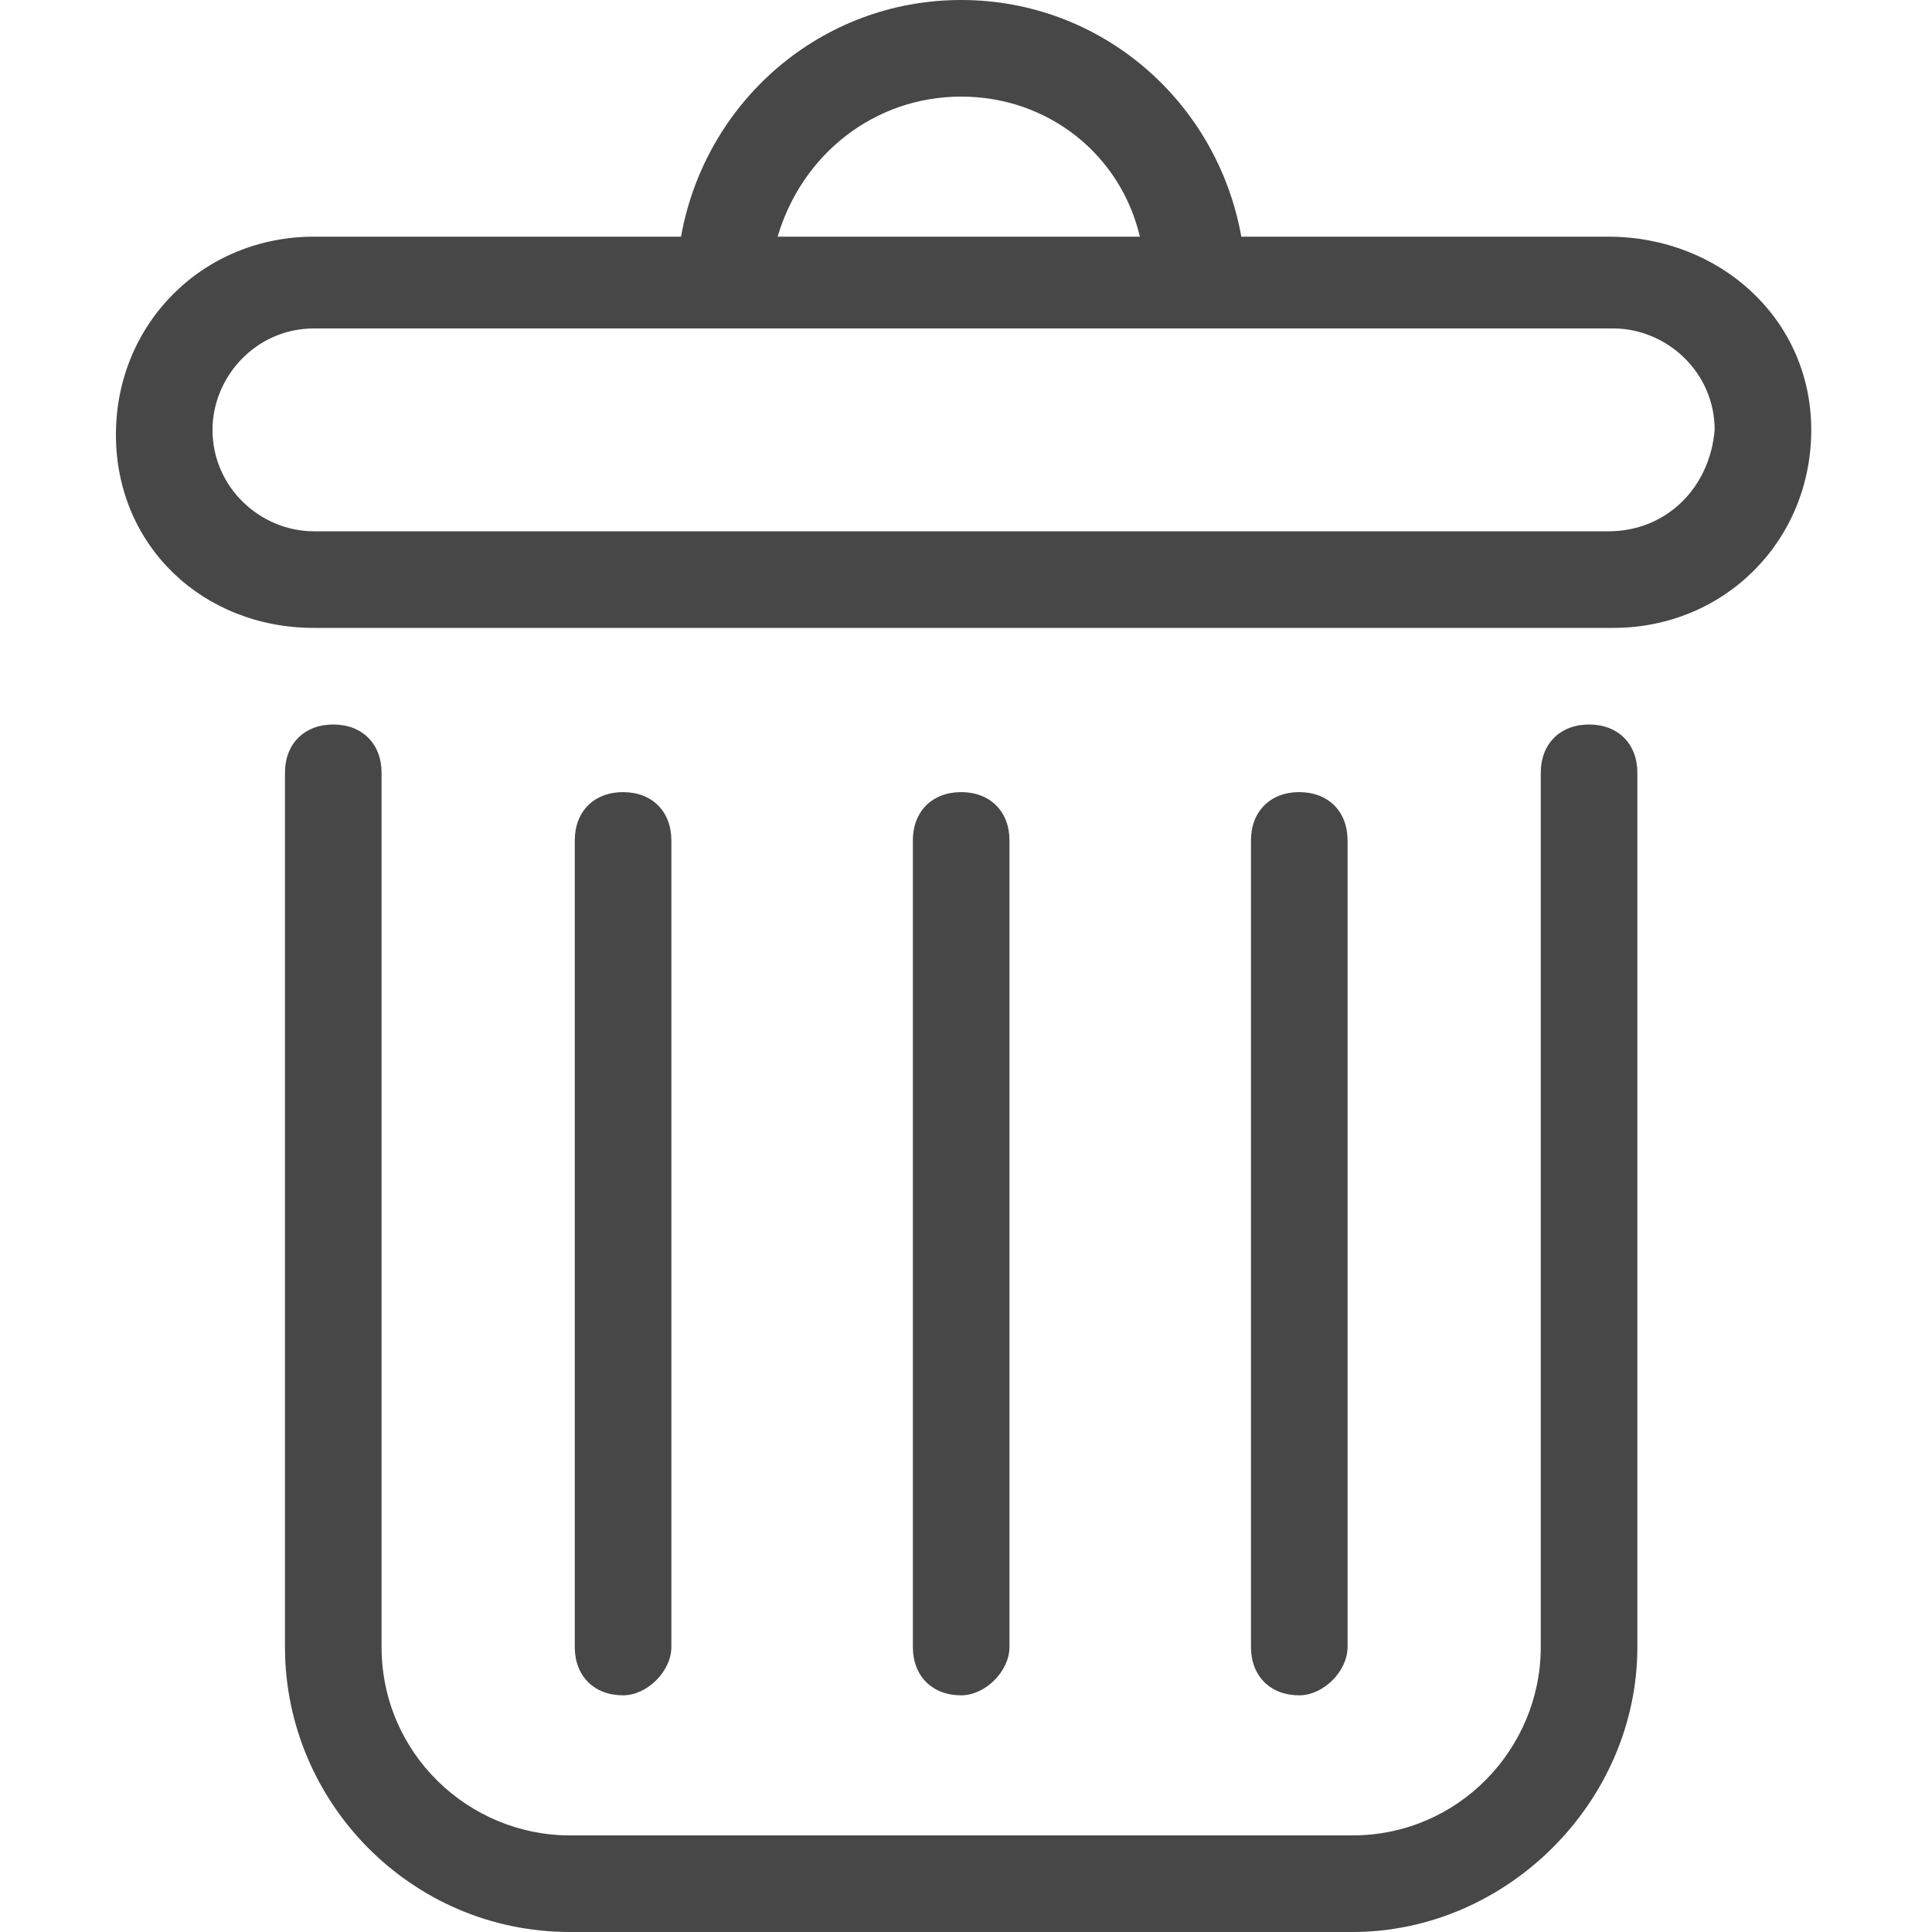
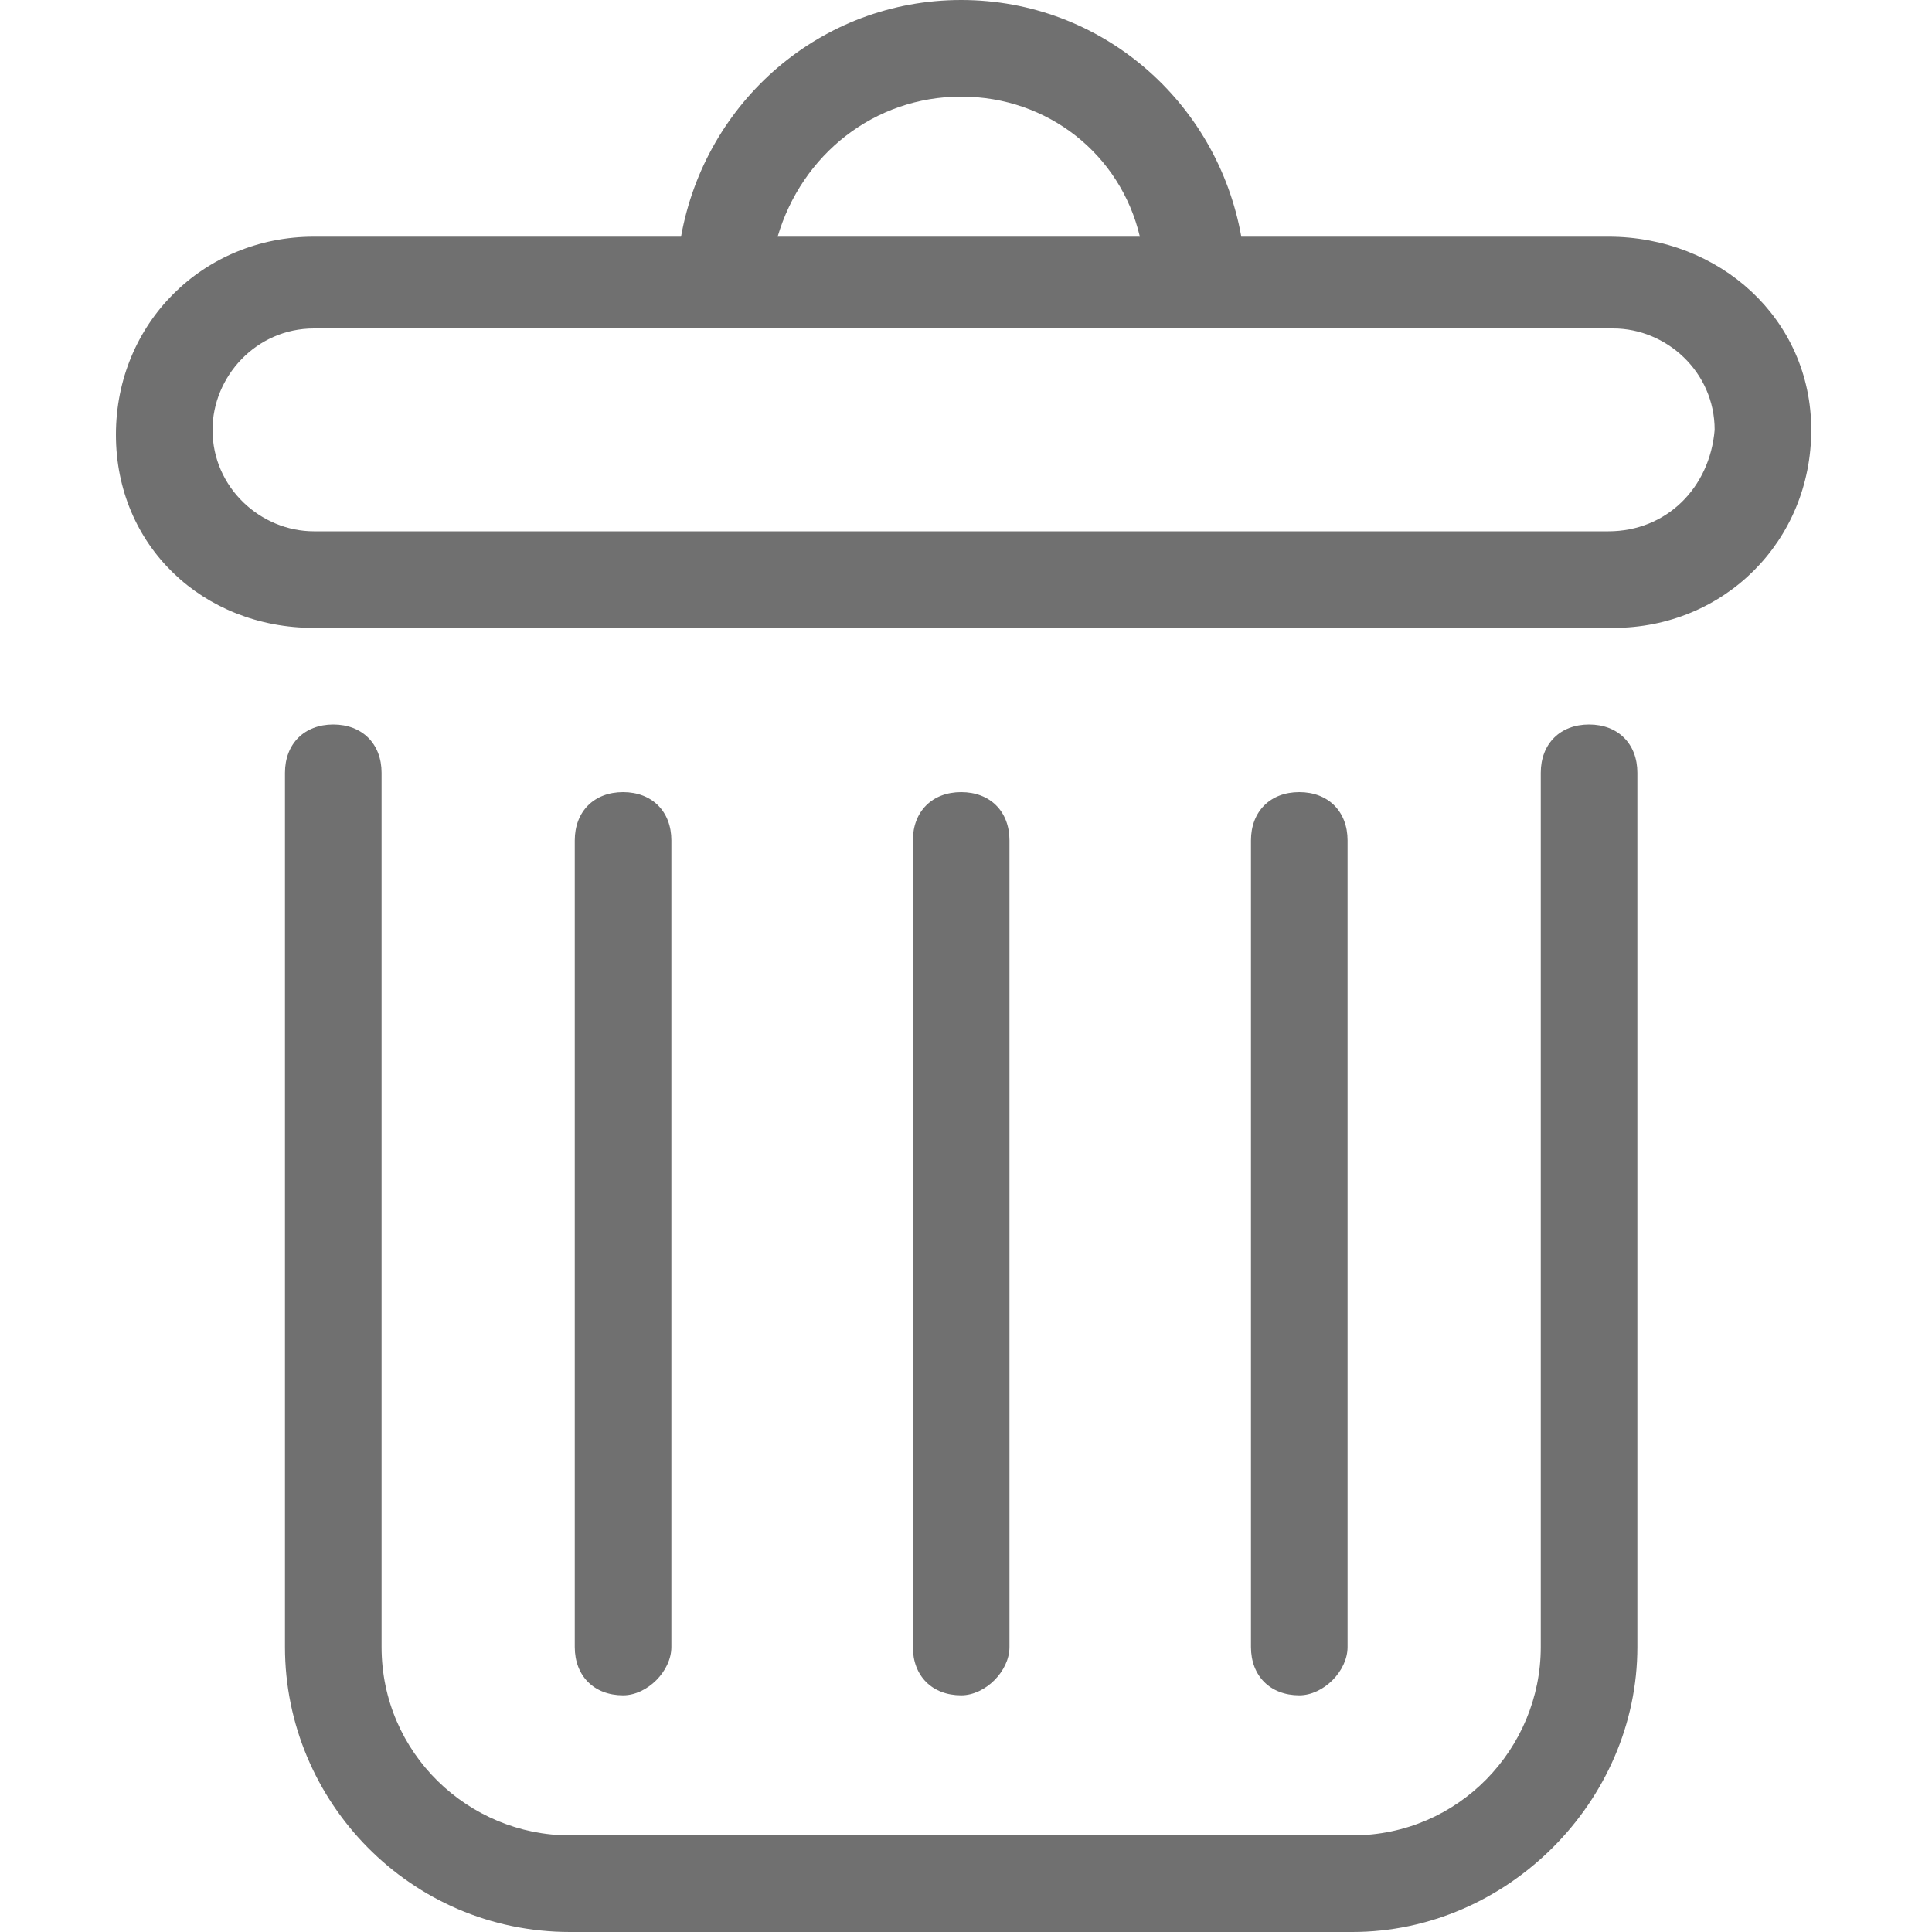
<svg xmlns="http://www.w3.org/2000/svg" enable-background="new 0 0 40 40" id="Слой_1" version="1.1" viewBox="0 0 40 40" xml:space="preserve">
  <defs id="defs25" />
-   <g id="g4" style="fill:#474747;fill-opacity:1">
-     <path d="M28,40H11.8c-3.3,0-5.9-2.7-5.9-5.9V16c0-0.6,0.4-1,1-1s1,0.4,1,1v18.1c0,2.2,1.8,3.9,3.9,3.9H28c2.2,0,3.9-1.8,3.9-3.9V16   c0-0.6,0.4-1,1-1s1,0.4,1,1v18.1C33.9,37.3,31.2,40,28,40z" id="path2" style="fill:#474747;fill-opacity:1" />
+   <g id="g4" style="fill:#707070;fill-opacity:1">
+     <path d="M28,40H11.8c-3.3,0-5.9-2.7-5.9-5.9V16c0-0.6,0.4-1,1-1s1,0.4,1,1v18.1c0,2.2,1.8,3.9,3.9,3.9H28c2.2,0,3.9-1.8,3.9-3.9V16   c0-0.6,0.4-1,1-1s1,0.4,1,1v18.1C33.9,37.3,31.2,40,28,40z" id="path2" style="fill:#707070;fill-opacity:1" />
  </g>
-   <g id="g8" style="fill:#474747;fill-opacity:1">
-     <path d="M33.3,4.9h-7.6C25.2,2.1,22.8,0,19.9,0s-5.3,2.1-5.8,4.9H6.5c-2.3,0-4.1,1.8-4.1,4.1S4.2,13,6.5,13h26.9   c2.3,0,4.1-1.8,4.1-4.1S35.6,4.9,33.3,4.9z M19.9,2c1.8,0,3.3,1.2,3.7,2.9h-7.5C16.6,3.2,18.1,2,19.9,2z M33.3,11H6.5   c-1.1,0-2.1-0.9-2.1-2.1c0-1.1,0.9-2.1,2.1-2.1h26.9c1.1,0,2.1,0.9,2.1,2.1C35.4,10.1,34.5,11,33.3,11z" id="path6" style="fill:#474747;fill-opacity:1" />
+   <g id="g8" style="fill:#707070;fill-opacity:1">
+     <path d="M33.3,4.9h-7.6C25.2,2.1,22.8,0,19.9,0s-5.3,2.1-5.8,4.9H6.5c-2.3,0-4.1,1.8-4.1,4.1S4.2,13,6.5,13h26.9   c2.3,0,4.1-1.8,4.1-4.1S35.6,4.9,33.3,4.9z M19.9,2c1.8,0,3.3,1.2,3.7,2.9h-7.5C16.6,3.2,18.1,2,19.9,2z M33.3,11H6.5   c-1.1,0-2.1-0.9-2.1-2.1c0-1.1,0.9-2.1,2.1-2.1h26.9c1.1,0,2.1,0.9,2.1,2.1C35.4,10.1,34.5,11,33.3,11z" id="path6" style="fill:#707070;fill-opacity:1" />
  </g>
-   <g id="g12" style="fill:#474747;fill-opacity:1">
-     <path d="M12.9,35.1c-0.6,0-1-0.4-1-1V17.4c0-0.6,0.4-1,1-1s1,0.4,1,1v16.7C13.9,34.6,13.4,35.1,12.9,35.1z" id="path10" style="fill:#474747;fill-opacity:1" />
+   <g id="g12" style="fill:#707070;fill-opacity:1">
+     <path d="M12.9,35.1c-0.6,0-1-0.4-1-1V17.4c0-0.6,0.4-1,1-1s1,0.4,1,1v16.7C13.9,34.6,13.4,35.1,12.9,35.1z" id="path10" style="fill:#707070;fill-opacity:1" />
  </g>
-   <g id="g16" style="fill:#474747;fill-opacity:1">
-     <path d="M26.9,35.1c-0.6,0-1-0.4-1-1V17.4c0-0.6,0.4-1,1-1s1,0.4,1,1v16.7C27.9,34.6,27.4,35.1,26.9,35.1z" id="path14" style="fill:#474747;fill-opacity:1" />
+   <g id="g16" style="fill:#707070;fill-opacity:1">
+     <path d="M26.9,35.1c-0.6,0-1-0.4-1-1V17.4c0-0.6,0.4-1,1-1s1,0.4,1,1v16.7C27.9,34.6,27.4,35.1,26.9,35.1z" id="path14" style="fill:#707070;fill-opacity:1" />
  </g>
-   <g id="g20" style="fill:#474747;fill-opacity:1">
-     <path d="M19.9,35.1c-0.6,0-1-0.4-1-1V17.4c0-0.6,0.4-1,1-1s1,0.4,1,1v16.7C20.9,34.6,20.4,35.1,19.9,35.1z" id="path18" style="fill:#474747;fill-opacity:1" />
+   <g id="g20" style="fill:#707070;fill-opacity:1">
+     <path d="M19.9,35.1c-0.6,0-1-0.4-1-1V17.4c0-0.6,0.4-1,1-1s1,0.4,1,1v16.7C20.9,34.6,20.4,35.1,19.9,35.1z" id="path18" style="fill:#707070;fill-opacity:1" />
  </g>
</svg>
